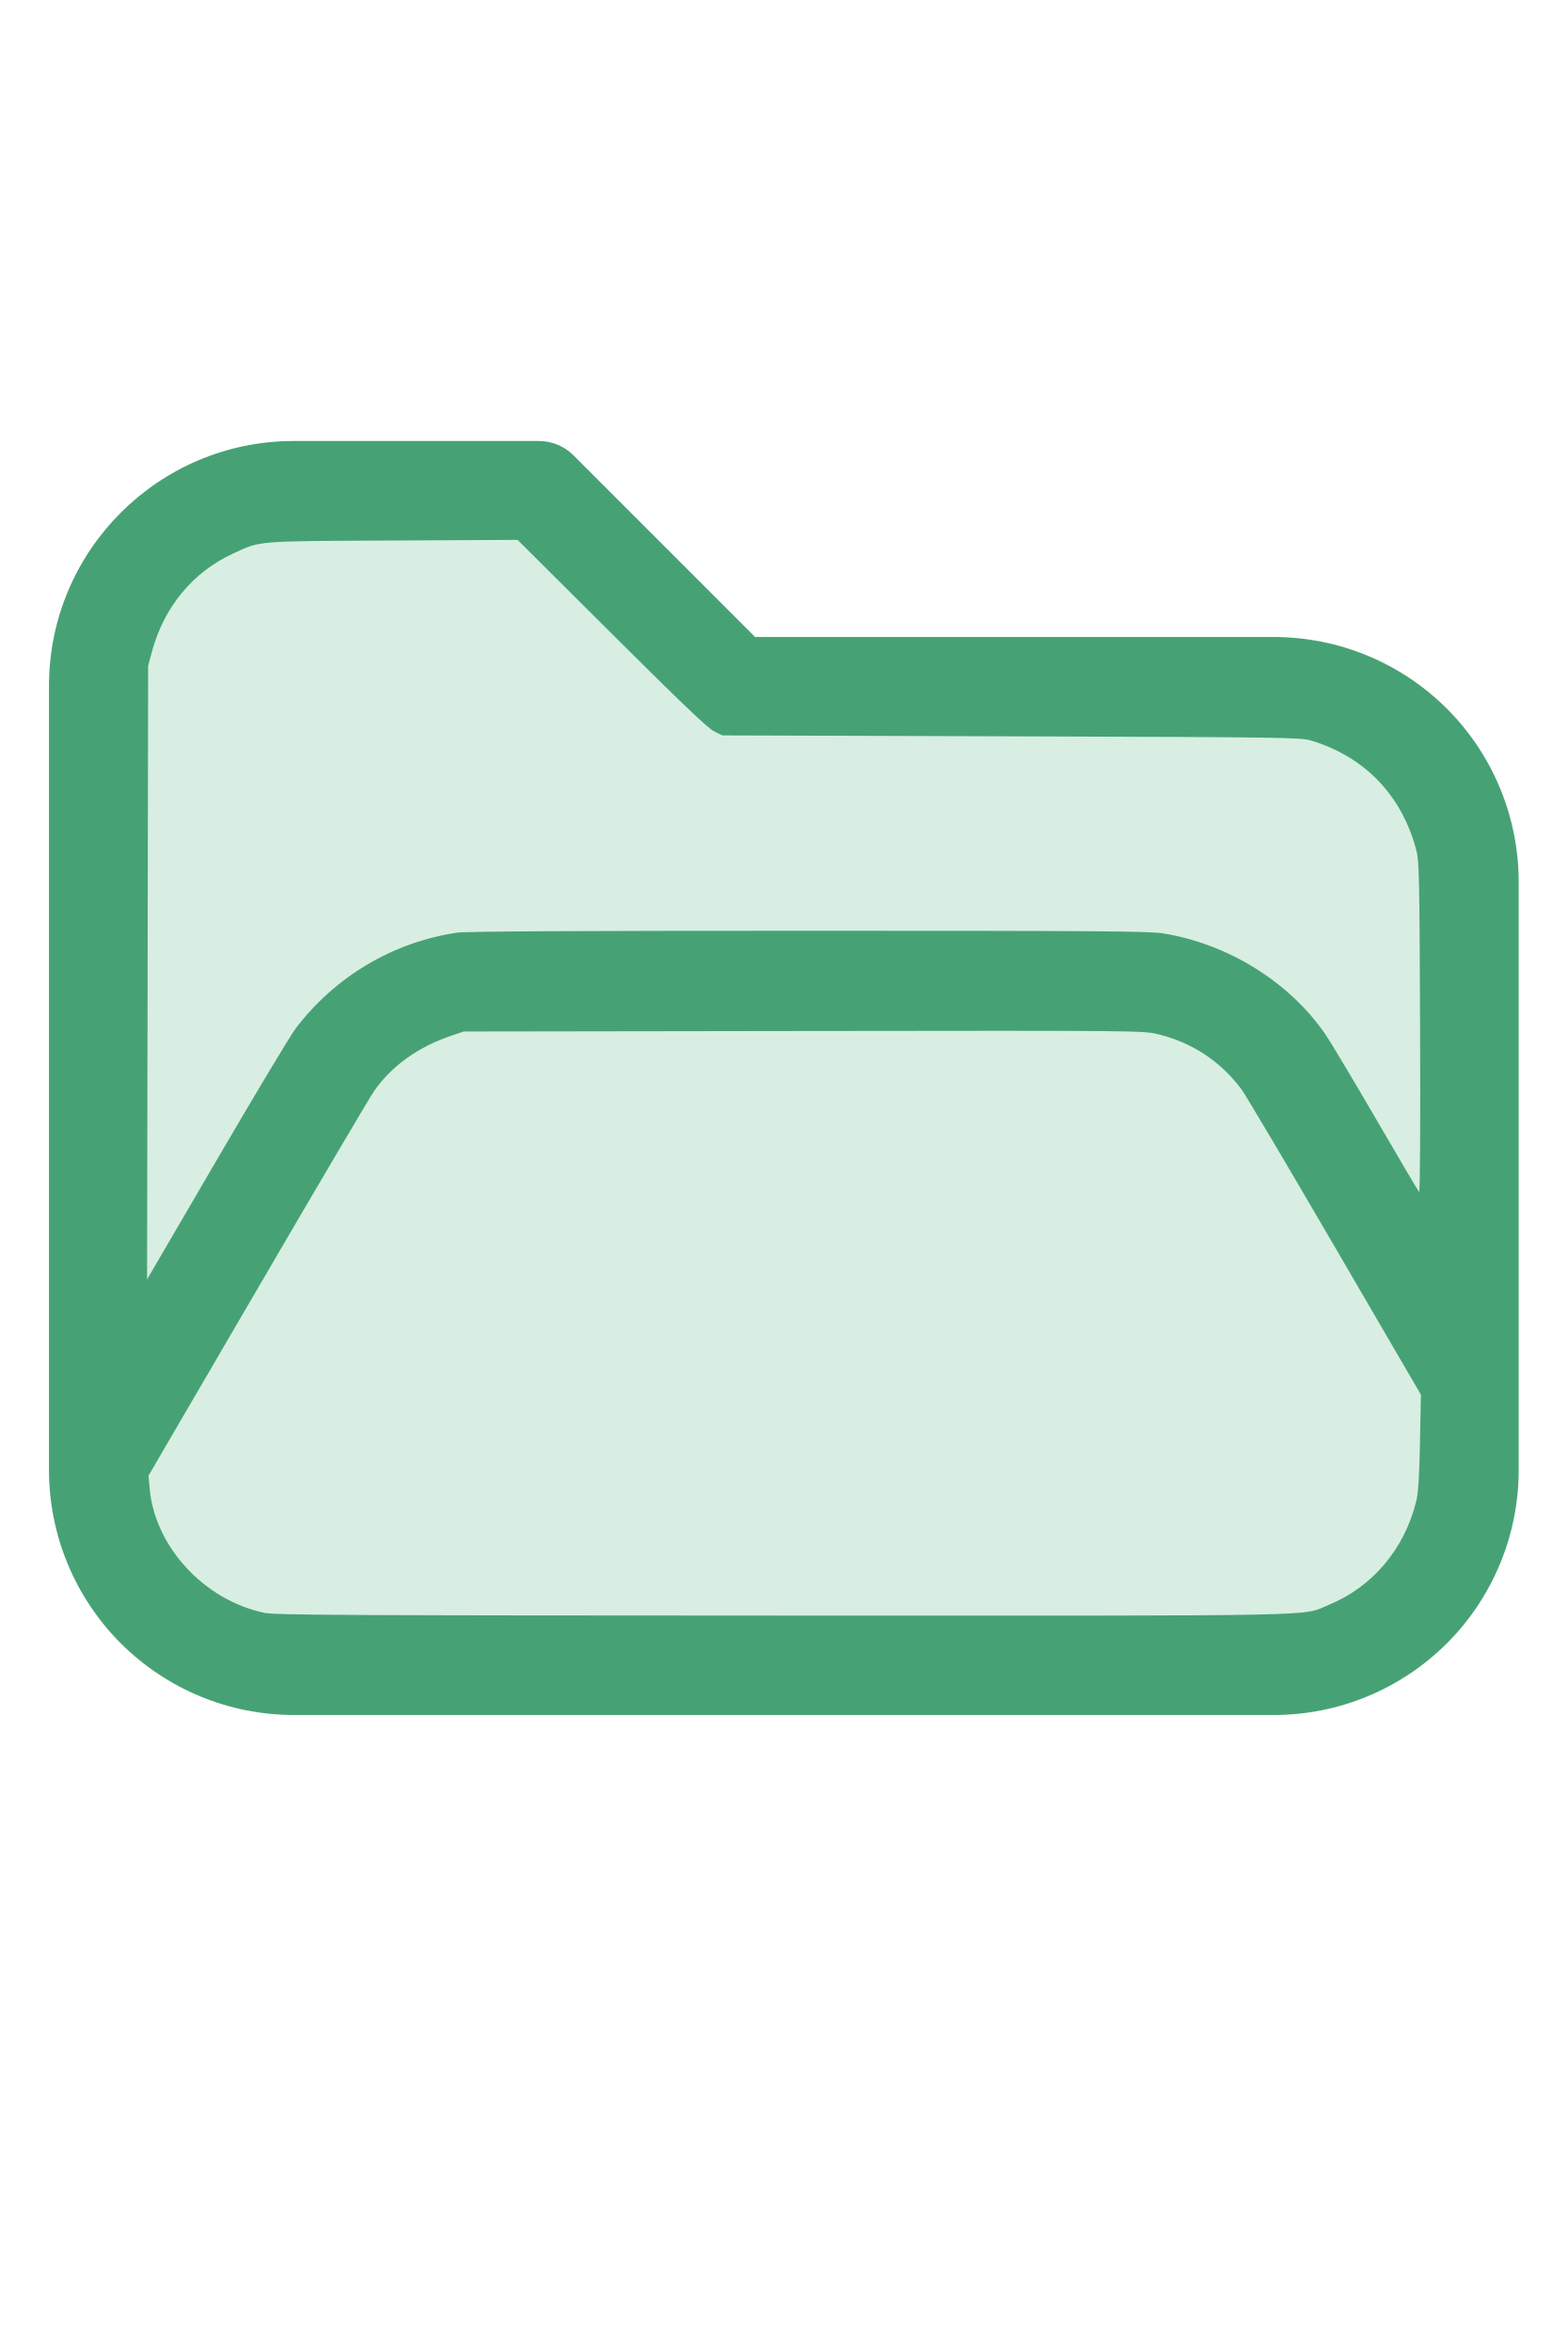
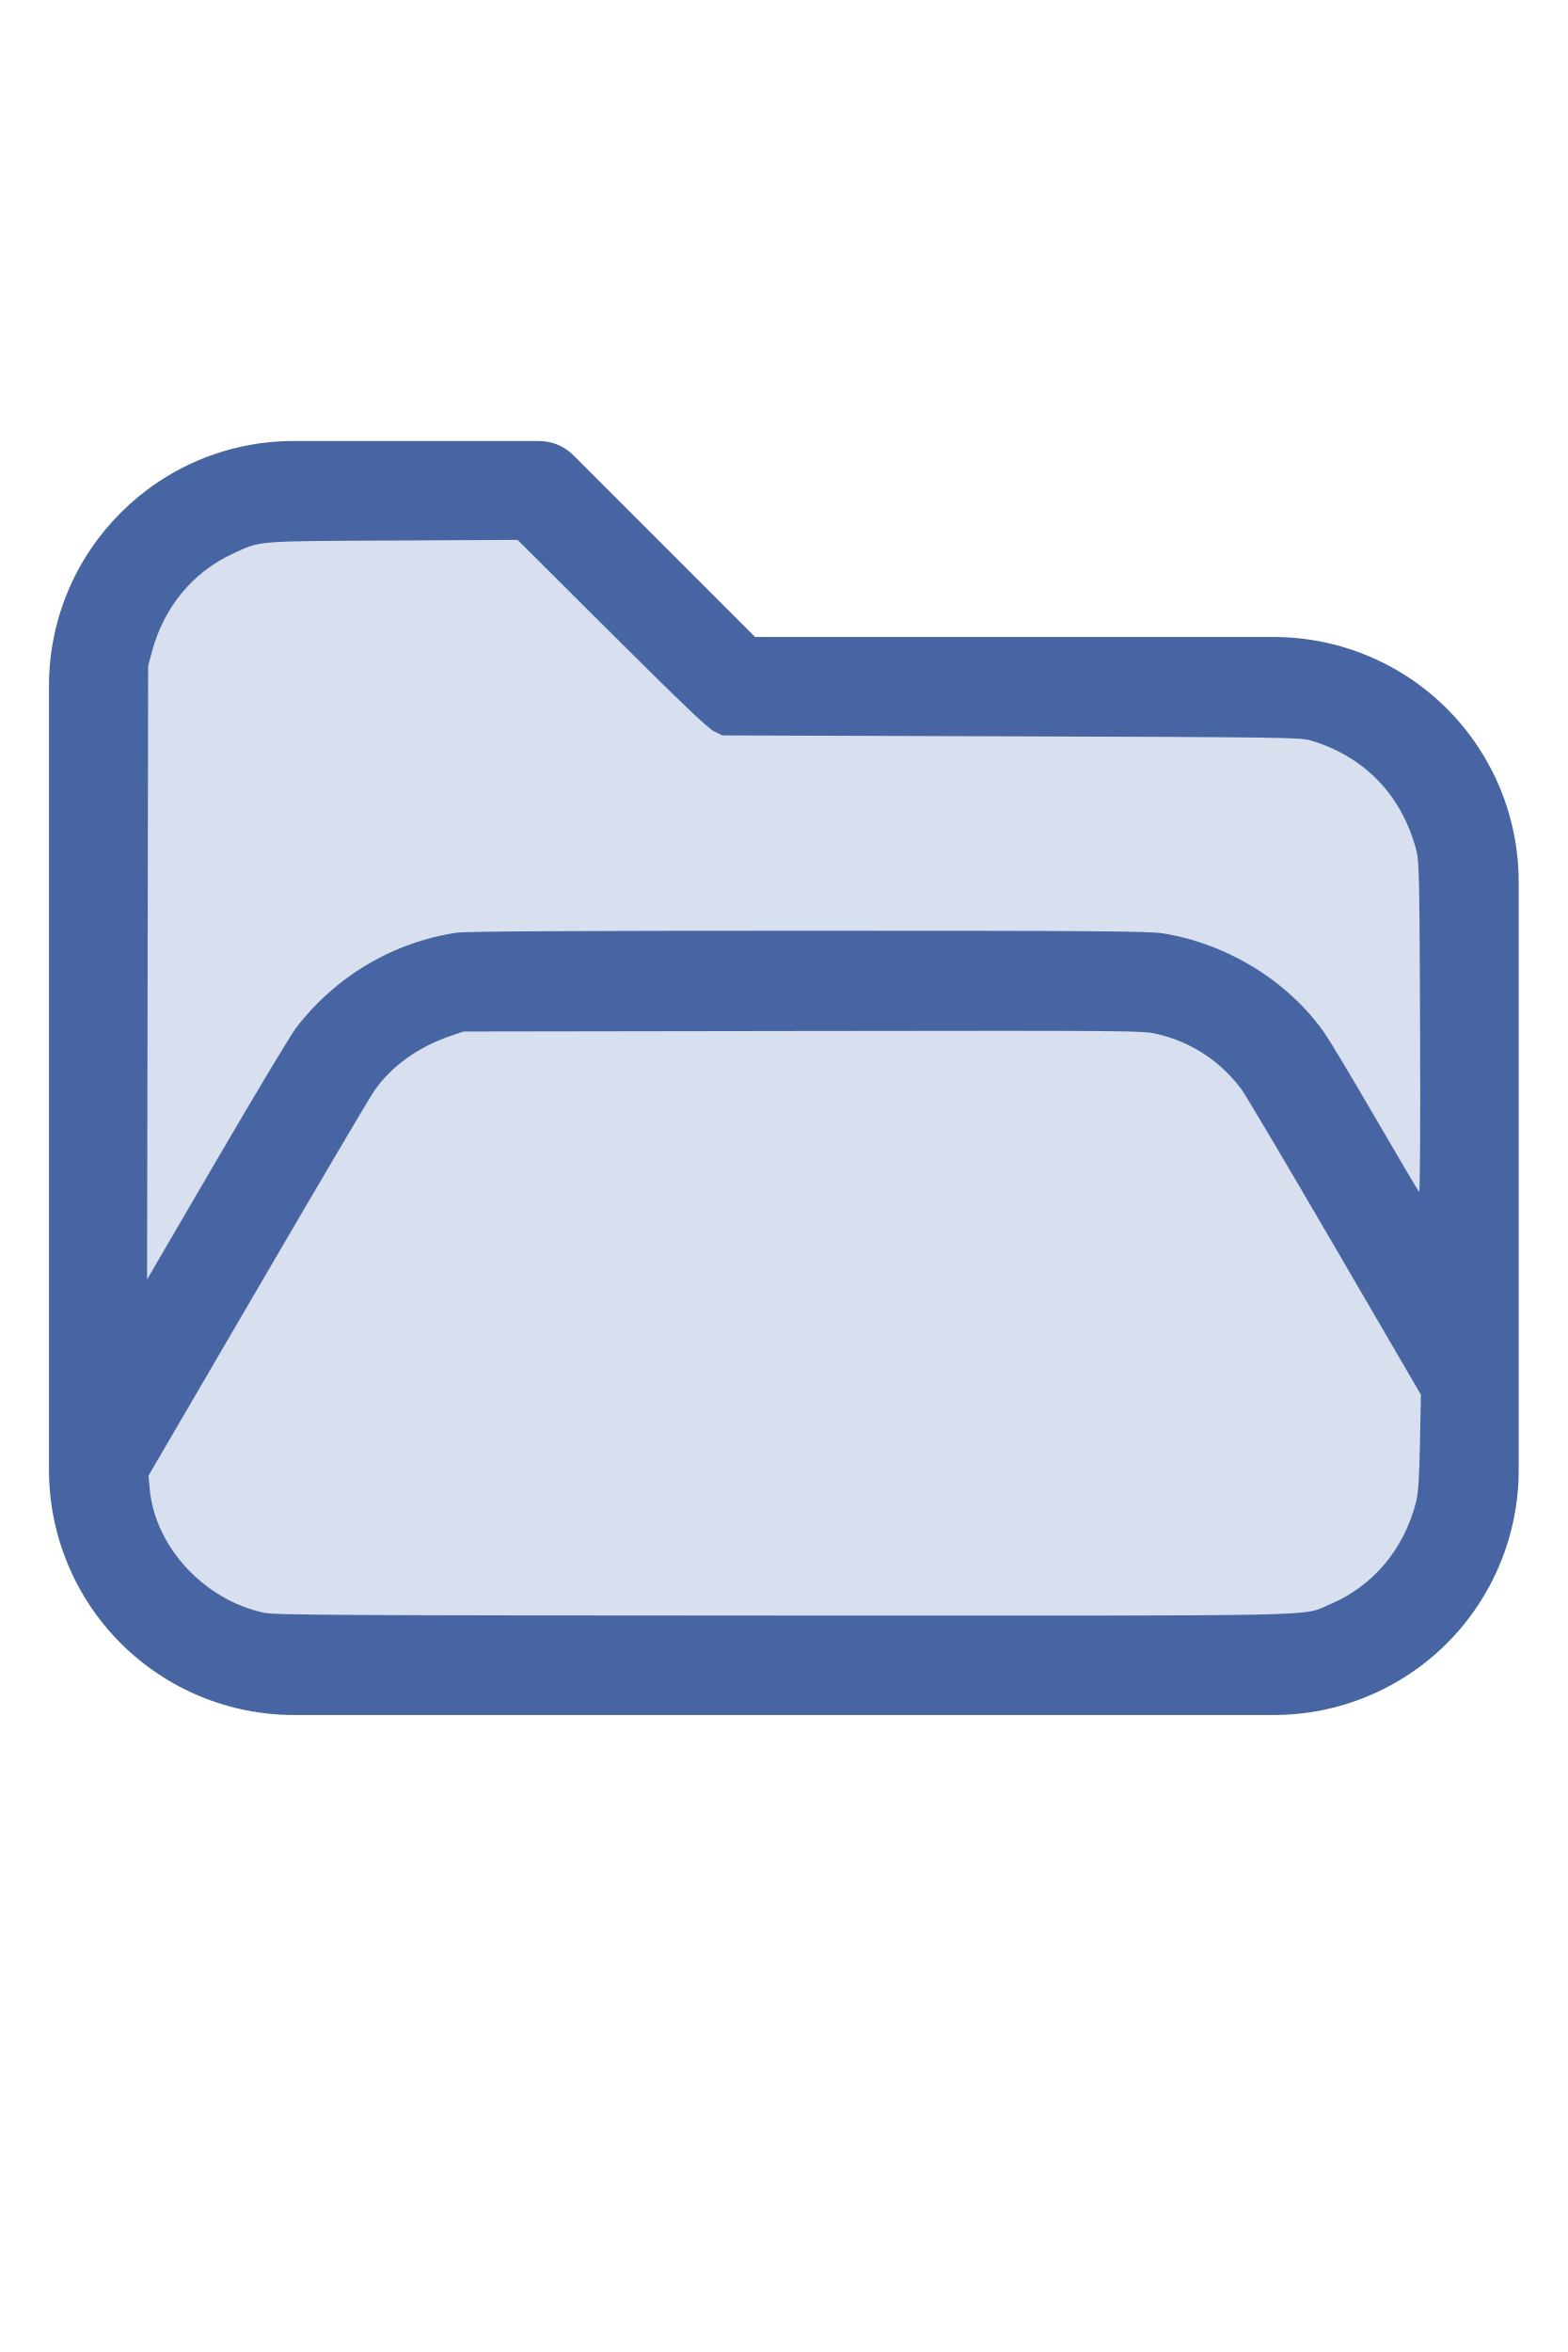
<svg xmlns="http://www.w3.org/2000/svg" version="1.1" width="16" height="24" viewBox="0 0 32 32" xml:space="preserve">
-   <g style="fill:#46A274;">
+   <g style="fill:#4665A2;">
    <path d="M1,5.998l0,16.002c-0,1.326 0.527,2.598 1.464,3.536c0.938,0.937 2.21,1.464 3.536,1.464c5.322,0 14.678,-0 20,0c1.326,0 2.598,-0.527 3.536,-1.464c0.937,-0.938 1.464,-2.21 1.464,-3.536c0,-3.486 0,-8.514 0,-12c0,-1.326 -0.527,-2.598 -1.464,-3.536c-0.938,-0.937 -2.21,-1.464 -3.536,-1.464c-0,0 -10.586,0 -10.586,0c0,-0 -3.707,-3.707 -3.707,-3.707c-0.187,-0.188 -0.442,-0.293 -0.707,-0.293l-5.002,0c-2.76,0 -4.998,2.238 -4.998,4.998Zm28,14.415l-3.456,-5.925c-0.538,-0.921 -1.524,-1.488 -2.591,-1.488c-0,0 -12.905,0 -12.906,0c-1.067,0 -2.053,0.567 -2.591,1.488l-4.453,7.635c0.03,0.751 0.342,1.465 0.876,1.998c0.562,0.563 1.325,0.879 2.121,0.879l20,0c0.796,0 1.559,-0.316 2.121,-0.879c0.563,-0.562 0.879,-1.325 0.879,-2.121l0,-1.587Zm0,-3.969l0,-6.444c0,-0.796 -0.316,-1.559 -0.879,-2.121c-0.562,-0.563 -1.325,-0.879 -2.121,-0.879c-7.738,0 -11,0 -11,0c-0.265,0 -0.52,-0.105 -0.707,-0.293c-0,0 -3.707,-3.707 -3.707,-3.707c-0,0 -4.588,0 -4.588,0c-1.656,0 -2.998,1.342 -2.998,2.998l0,12.16l2.729,-4.677c0.896,-1.536 2.54,-2.481 4.318,-2.481c3.354,0 9.552,0 12.906,0c1.778,0 3.422,0.945 4.318,2.481l1.729,2.963Z" id="path2" />
  </g>
-   <g style="fill:#D8EEE3;stroke-width:0;">
+   <g style="fill:#D8DFEE;stroke-width:0;">
    <path d="M 5.388,24.913 C 4.16,24.651 3.157,23.559 3.054,22.371 L 3.031,22.116 5.261,18.294 C 6.487,16.191 7.56,14.373 7.645,14.253 8.004,13.746 8.542,13.363 9.21,13.137 l 0.255,-0.086 6.929,-0.01 c 6.805,-0.009 6.935,-0.008 7.234,0.063 0.696,0.165 1.29,0.557 1.715,1.13 0.082,0.11 0.939,1.557 1.905,3.215 l 1.756,3.014 -0.019,0.972 c -0.014,0.725 -0.034,1.032 -0.078,1.209 -0.243,0.971 -0.887,1.735 -1.772,2.103 -0.588,0.244 0.247,0.227 -11.162,0.224 -9.028,-0.003 -10.364,-0.01 -10.586,-0.057 z" id="path199" />
    <path d="M 3.013,11.85 3.024,5.588 3.102,5.297 C 3.348,4.386 3.936,3.676 4.757,3.297 5.329,3.033 5.181,3.045 8.013,3.031 l 2.552,-0.013 1.919,1.911 c 1.404,1.398 1.964,1.933 2.089,1.995 l 0.171,0.084 5.898,0.019 c 5.553,0.018 5.91,0.023 6.116,0.085 1.102,0.332 1.857,1.118 2.154,2.244 0.056,0.214 0.064,0.564 0.075,3.622 0.008,2.032 -5.42e-4,3.371 -0.02,3.349 -0.018,-0.02 -0.414,-0.691 -0.88,-1.492 -0.466,-0.801 -0.931,-1.578 -1.033,-1.727 -0.736,-1.069 -1.984,-1.844 -3.316,-2.06 -0.28,-0.045 -1.345,-0.053 -7.239,-0.053 -4.714,-1.09e-4 -6.993,0.012 -7.172,0.039 -1.3,0.193 -2.477,0.89 -3.284,1.944 -0.108,0.141 -0.836,1.353 -1.618,2.695 L 3.002,18.111 Z" id="path201" />
  </g>
</svg>
